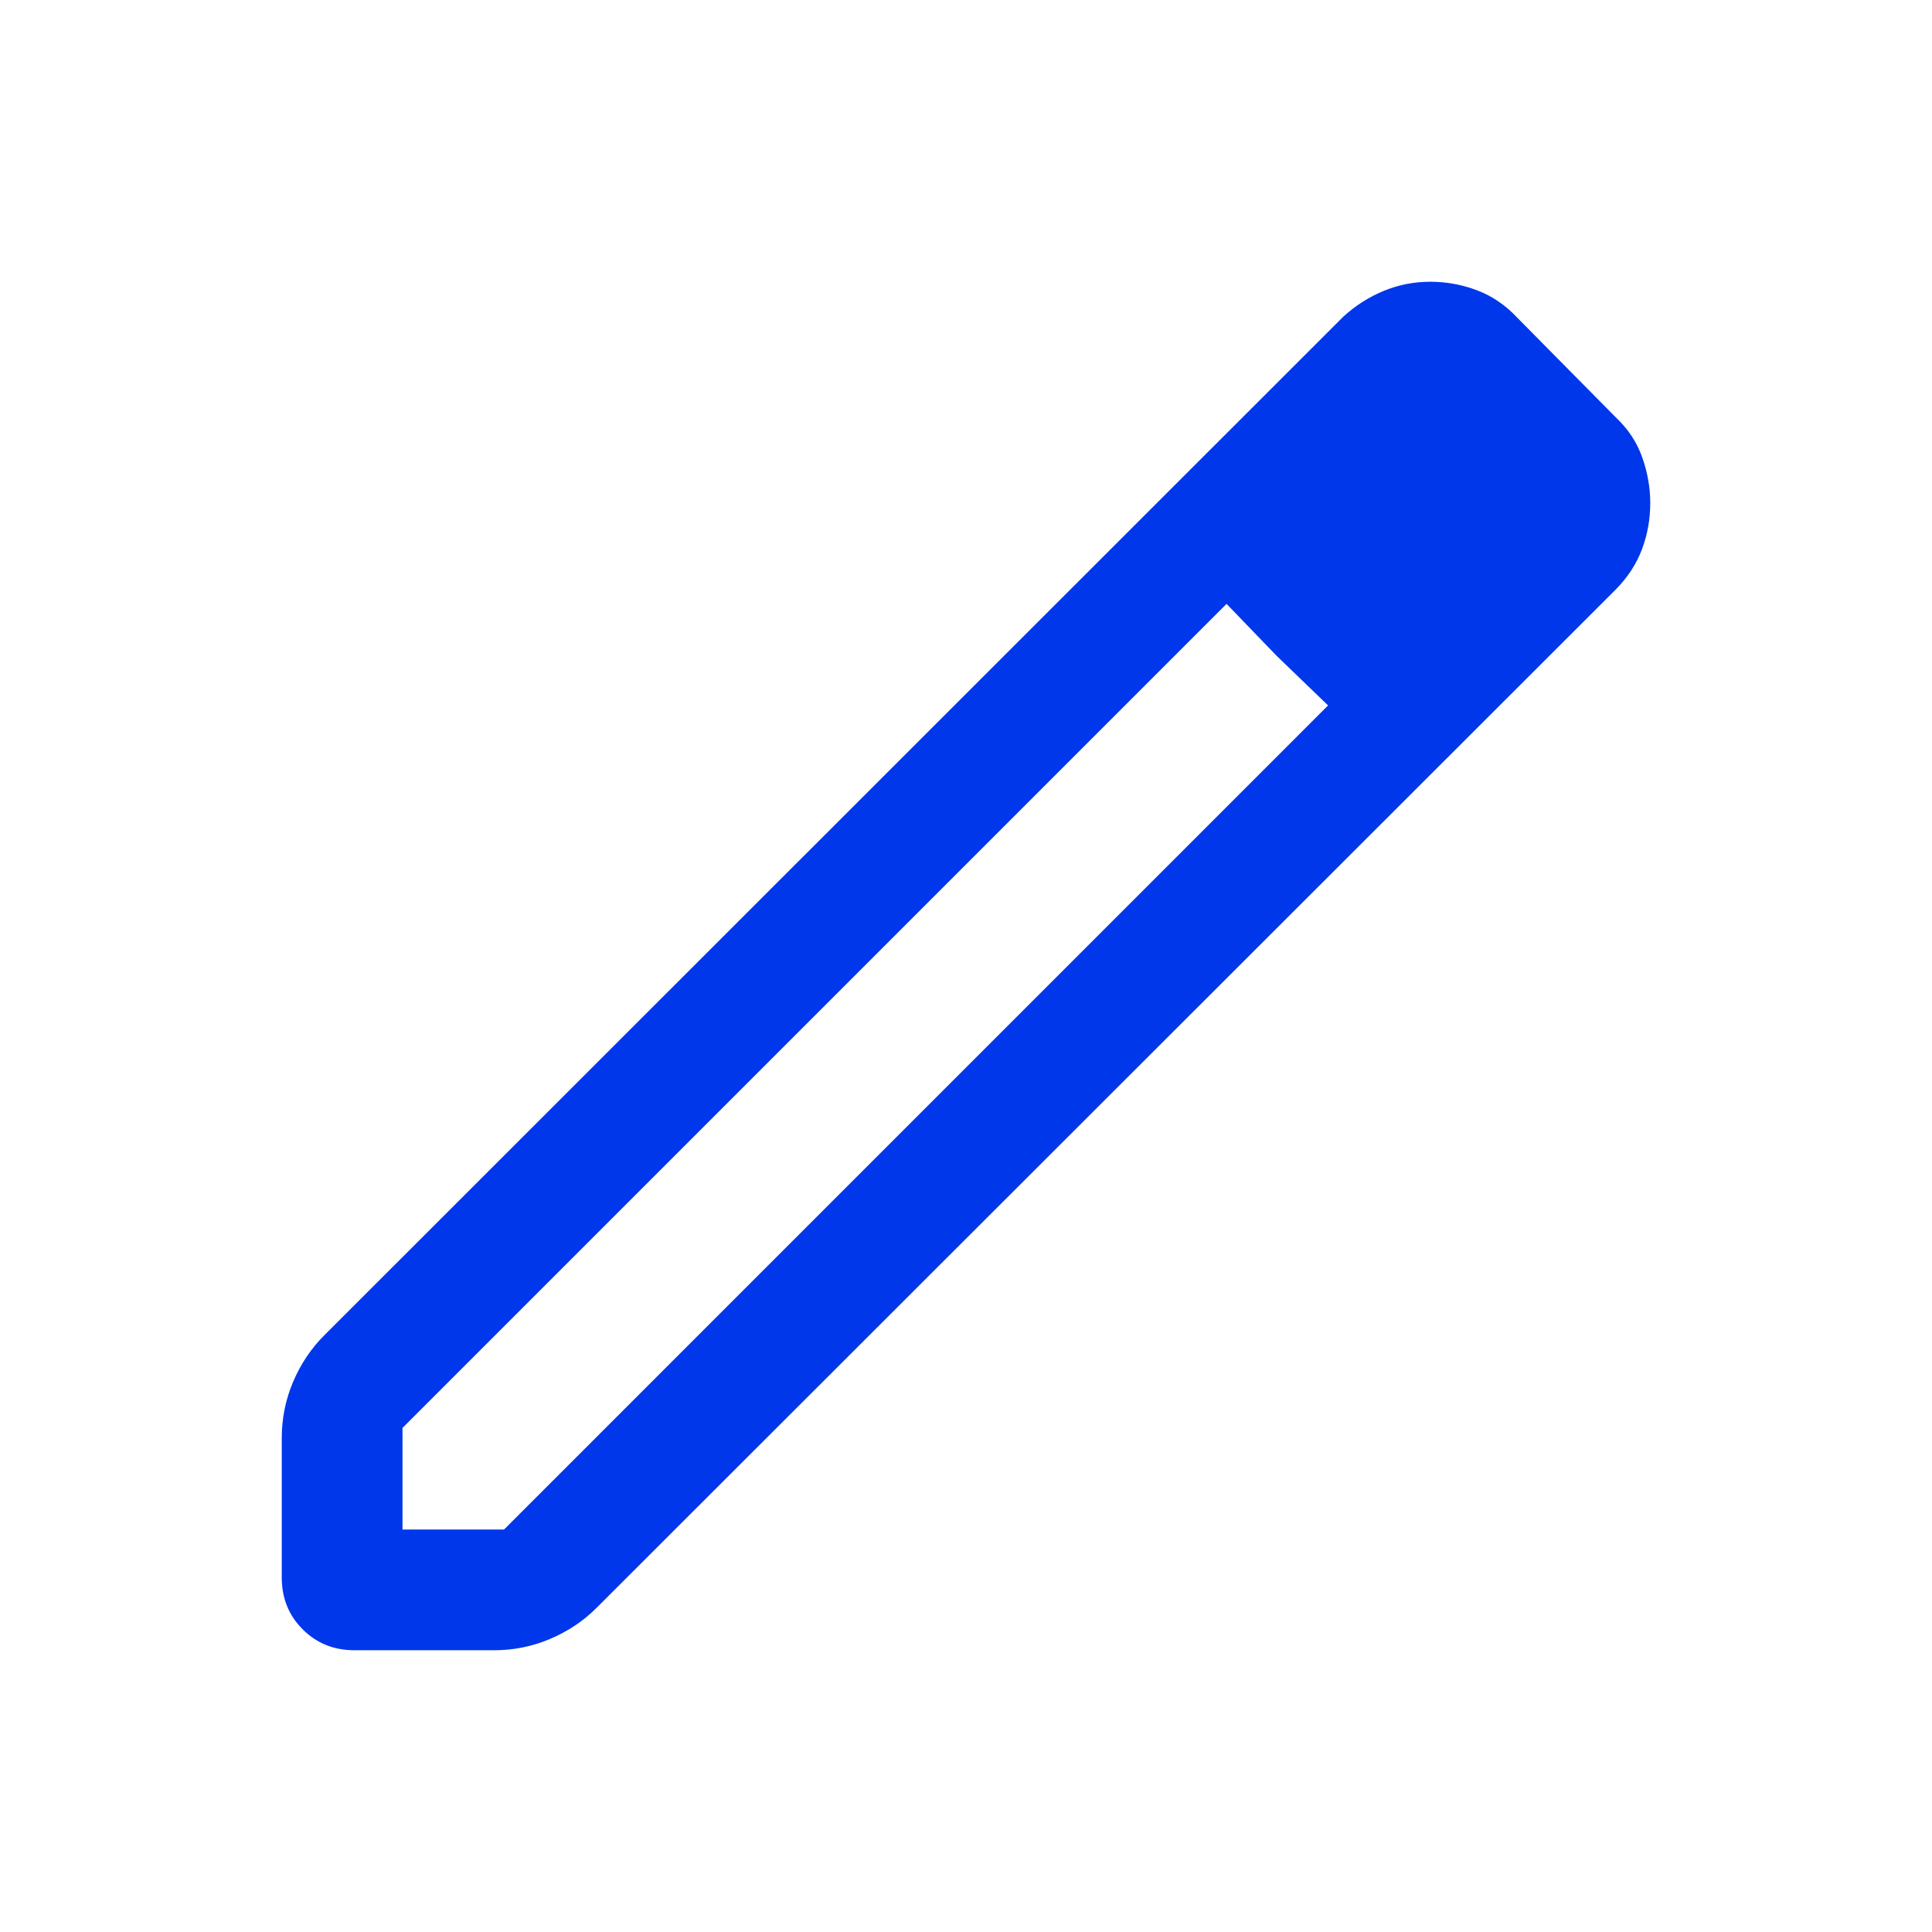
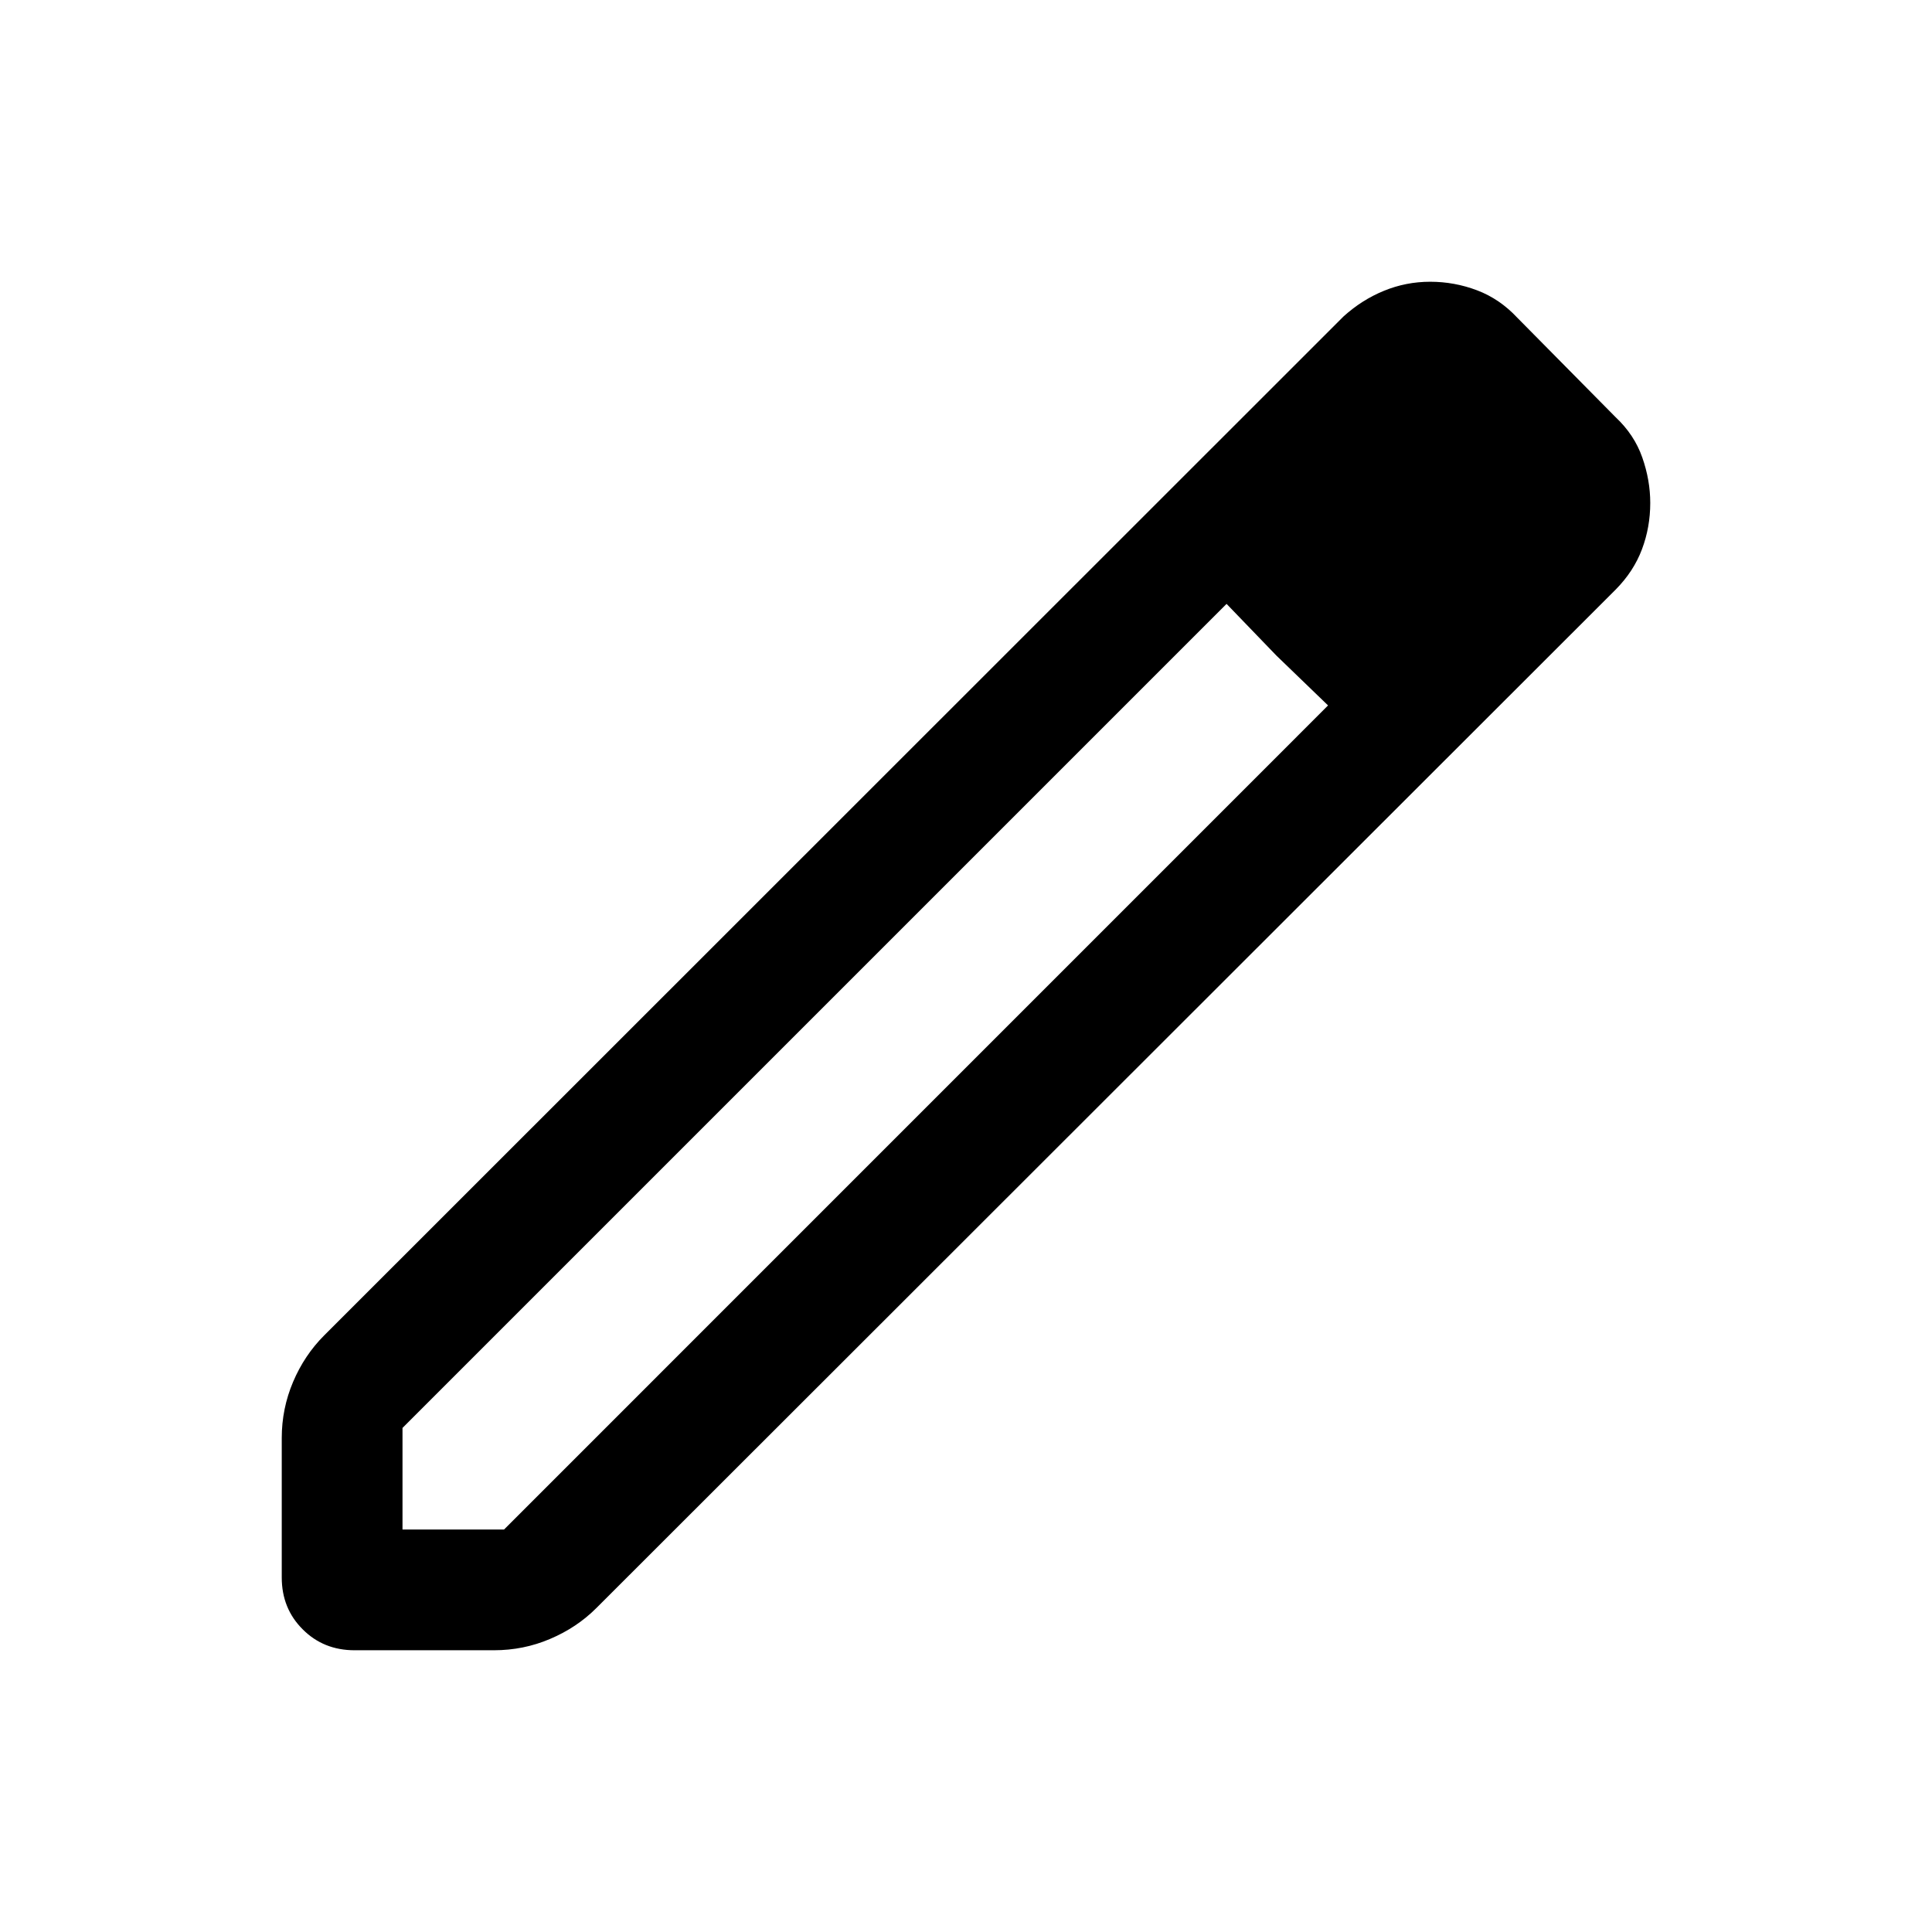
- <svg xmlns="http://www.w3.org/2000/svg" width="30" height="30" viewBox="0 0 30 30" fill="none">
-   <path d="M6.25 23.75H7.827L20.622 10.954L19.046 9.377L6.25 22.173V23.75ZM5.505 25.625C5.185 25.625 4.916 25.517 4.7 25.3C4.483 25.084 4.375 24.815 4.375 24.495V22.329C4.375 22.025 4.434 21.734 4.551 21.458C4.668 21.182 4.829 20.941 5.034 20.736L20.863 4.913C21.052 4.742 21.261 4.609 21.489 4.516C21.718 4.422 21.957 4.375 22.208 4.375C22.458 4.375 22.701 4.419 22.936 4.508C23.171 4.597 23.379 4.739 23.56 4.933L25.087 6.478C25.28 6.659 25.419 6.868 25.501 7.103C25.584 7.339 25.625 7.575 25.625 7.81C25.625 8.062 25.582 8.302 25.496 8.53C25.41 8.759 25.274 8.967 25.087 9.156L9.264 24.966C9.059 25.172 8.818 25.332 8.542 25.449C8.266 25.567 7.975 25.625 7.671 25.625H5.505ZM19.82 10.18L19.046 9.377L20.622 10.954L19.82 10.18Z" fill="#0037EB" />
+ <svg xmlns="http://www.w3.org/2000/svg" width="30" height="30" viewBox="0 0 30 30">
+   <path d="M6.25 23.75H7.827L20.622 10.954L19.046 9.377L6.25 22.173V23.75ZM5.505 25.625C5.185 25.625 4.916 25.517 4.7 25.3C4.483 25.084 4.375 24.815 4.375 24.495V22.329C4.375 22.025 4.434 21.734 4.551 21.458C4.668 21.182 4.829 20.941 5.034 20.736L20.863 4.913C21.052 4.742 21.261 4.609 21.489 4.516C21.718 4.422 21.957 4.375 22.208 4.375C22.458 4.375 22.701 4.419 22.936 4.508C23.171 4.597 23.379 4.739 23.56 4.933L25.087 6.478C25.28 6.659 25.419 6.868 25.501 7.103C25.584 7.339 25.625 7.575 25.625 7.81C25.625 8.062 25.582 8.302 25.496 8.53C25.41 8.759 25.274 8.967 25.087 9.156L9.264 24.966C9.059 25.172 8.818 25.332 8.542 25.449C8.266 25.567 7.975 25.625 7.671 25.625H5.505ZM19.82 10.18L19.046 9.377L20.622 10.954L19.82 10.18Z" fill="currentColor" />
</svg>
